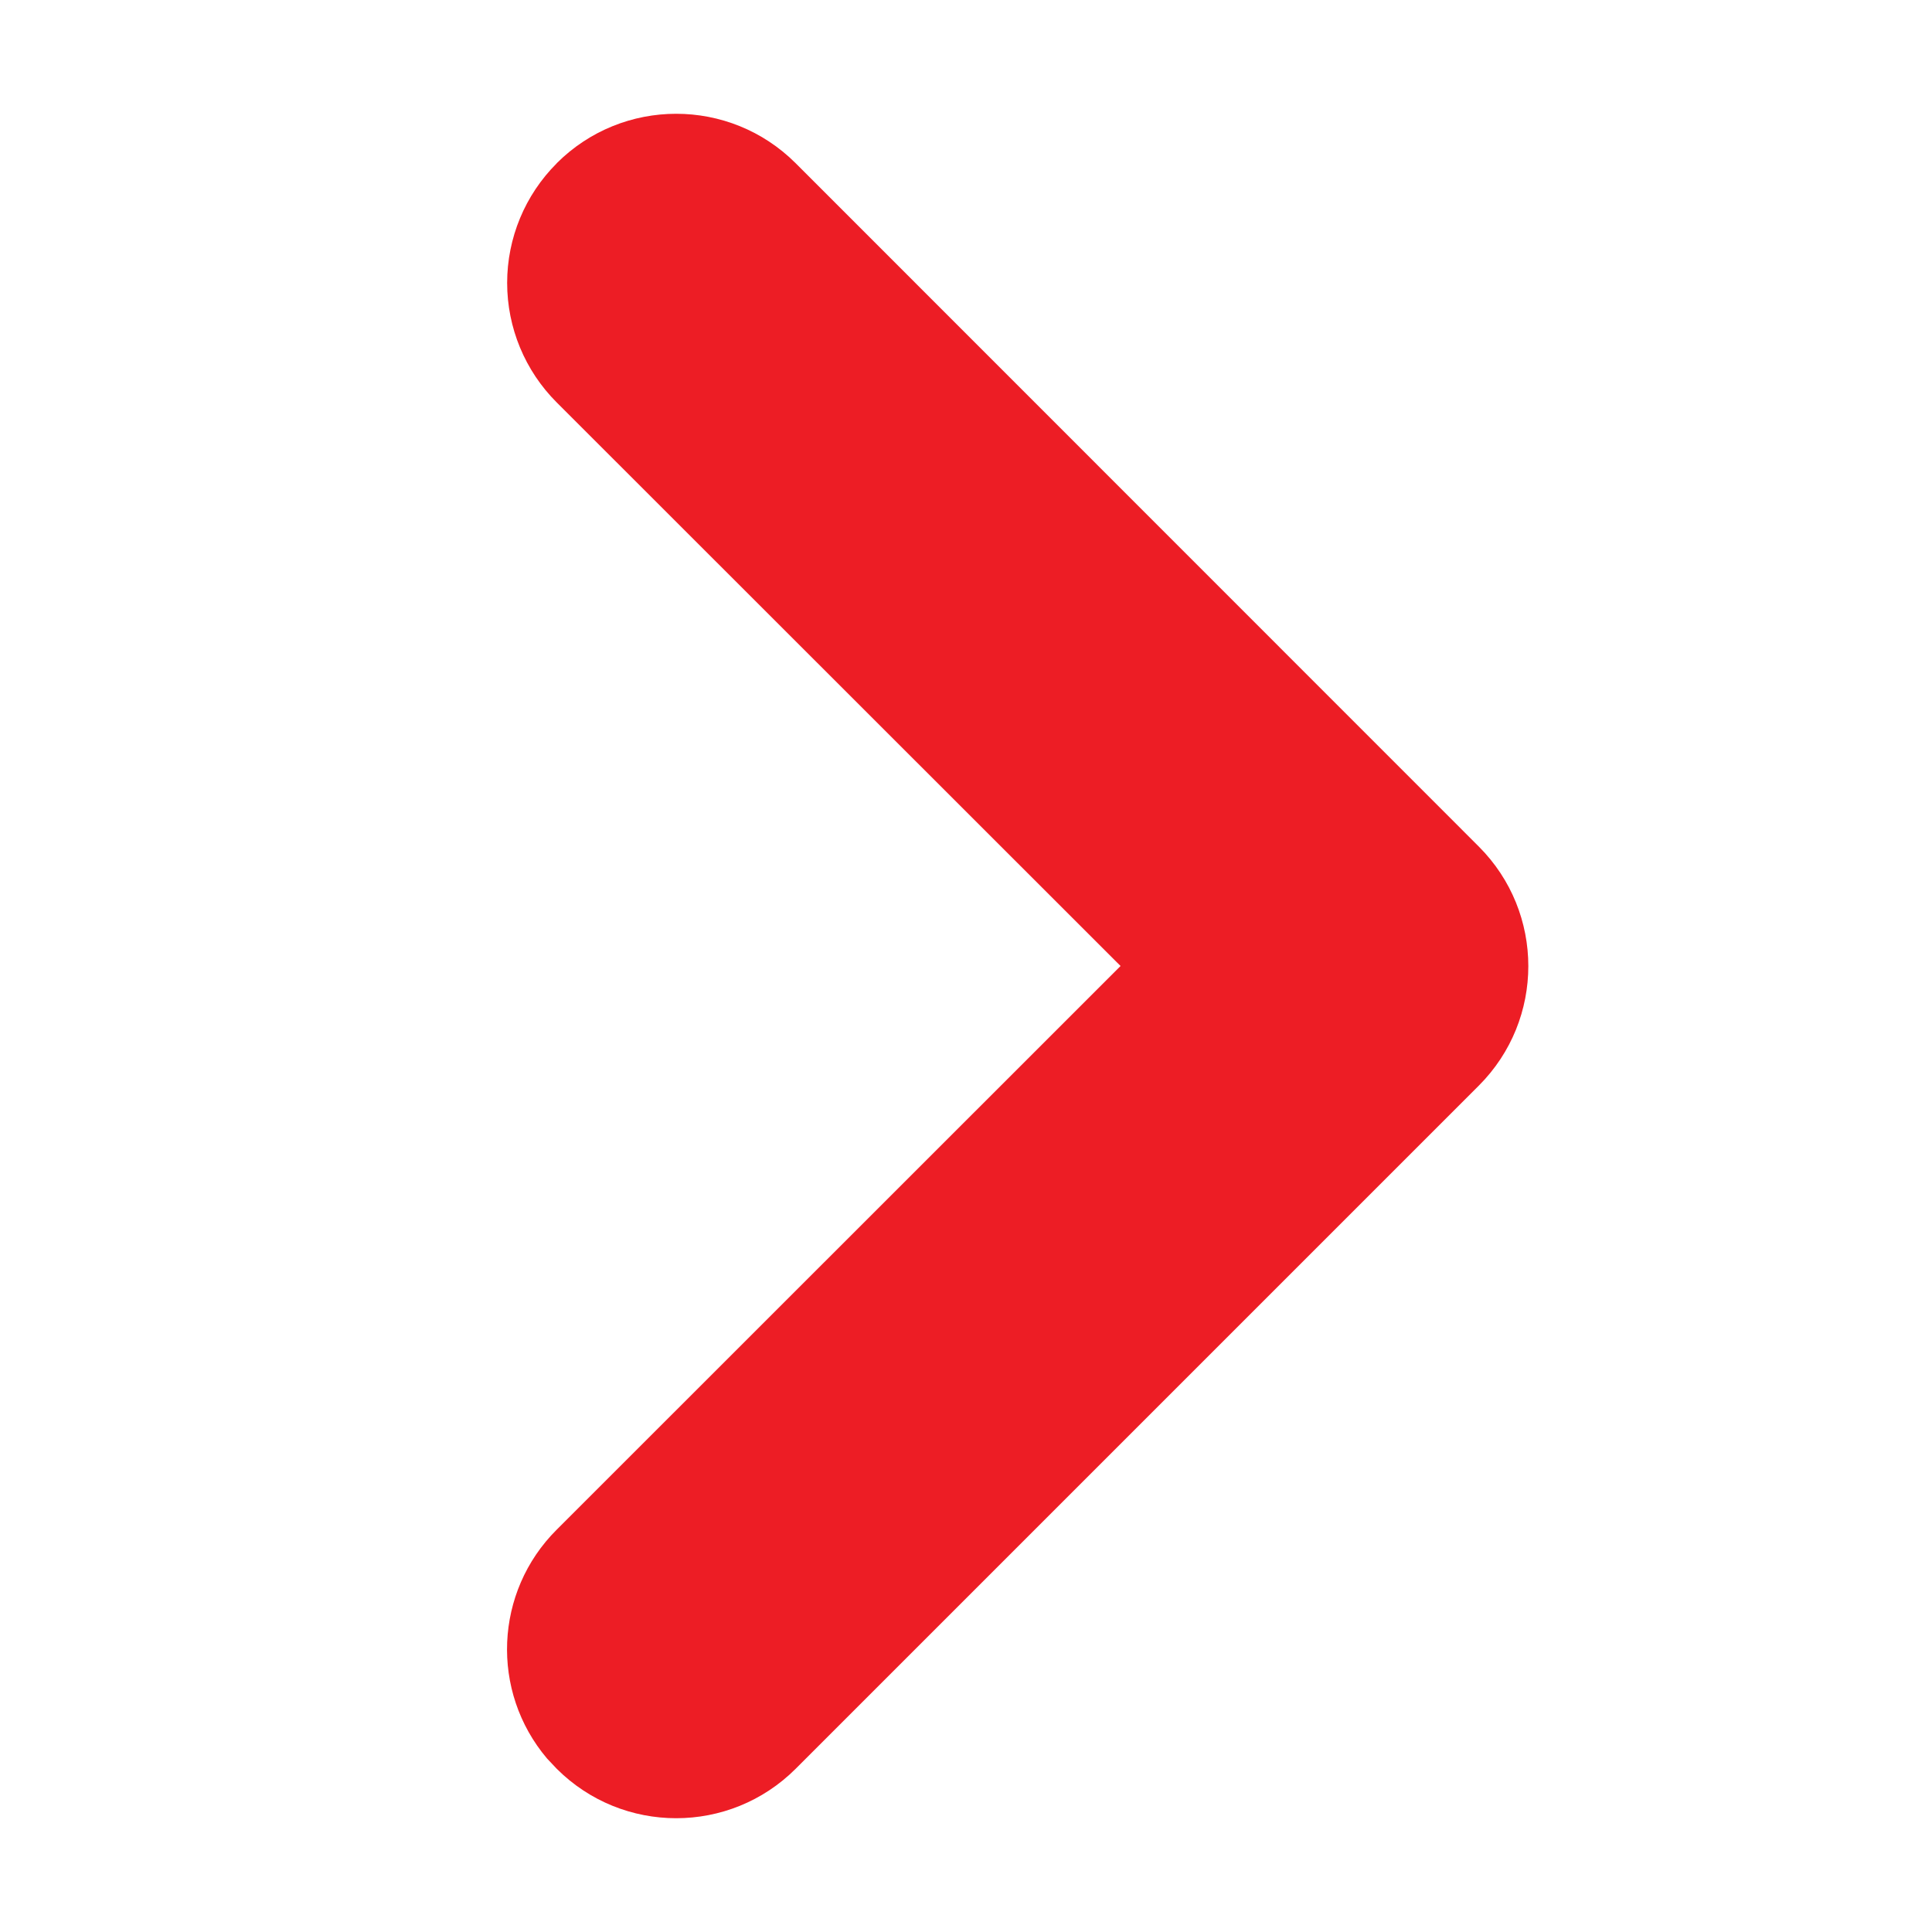
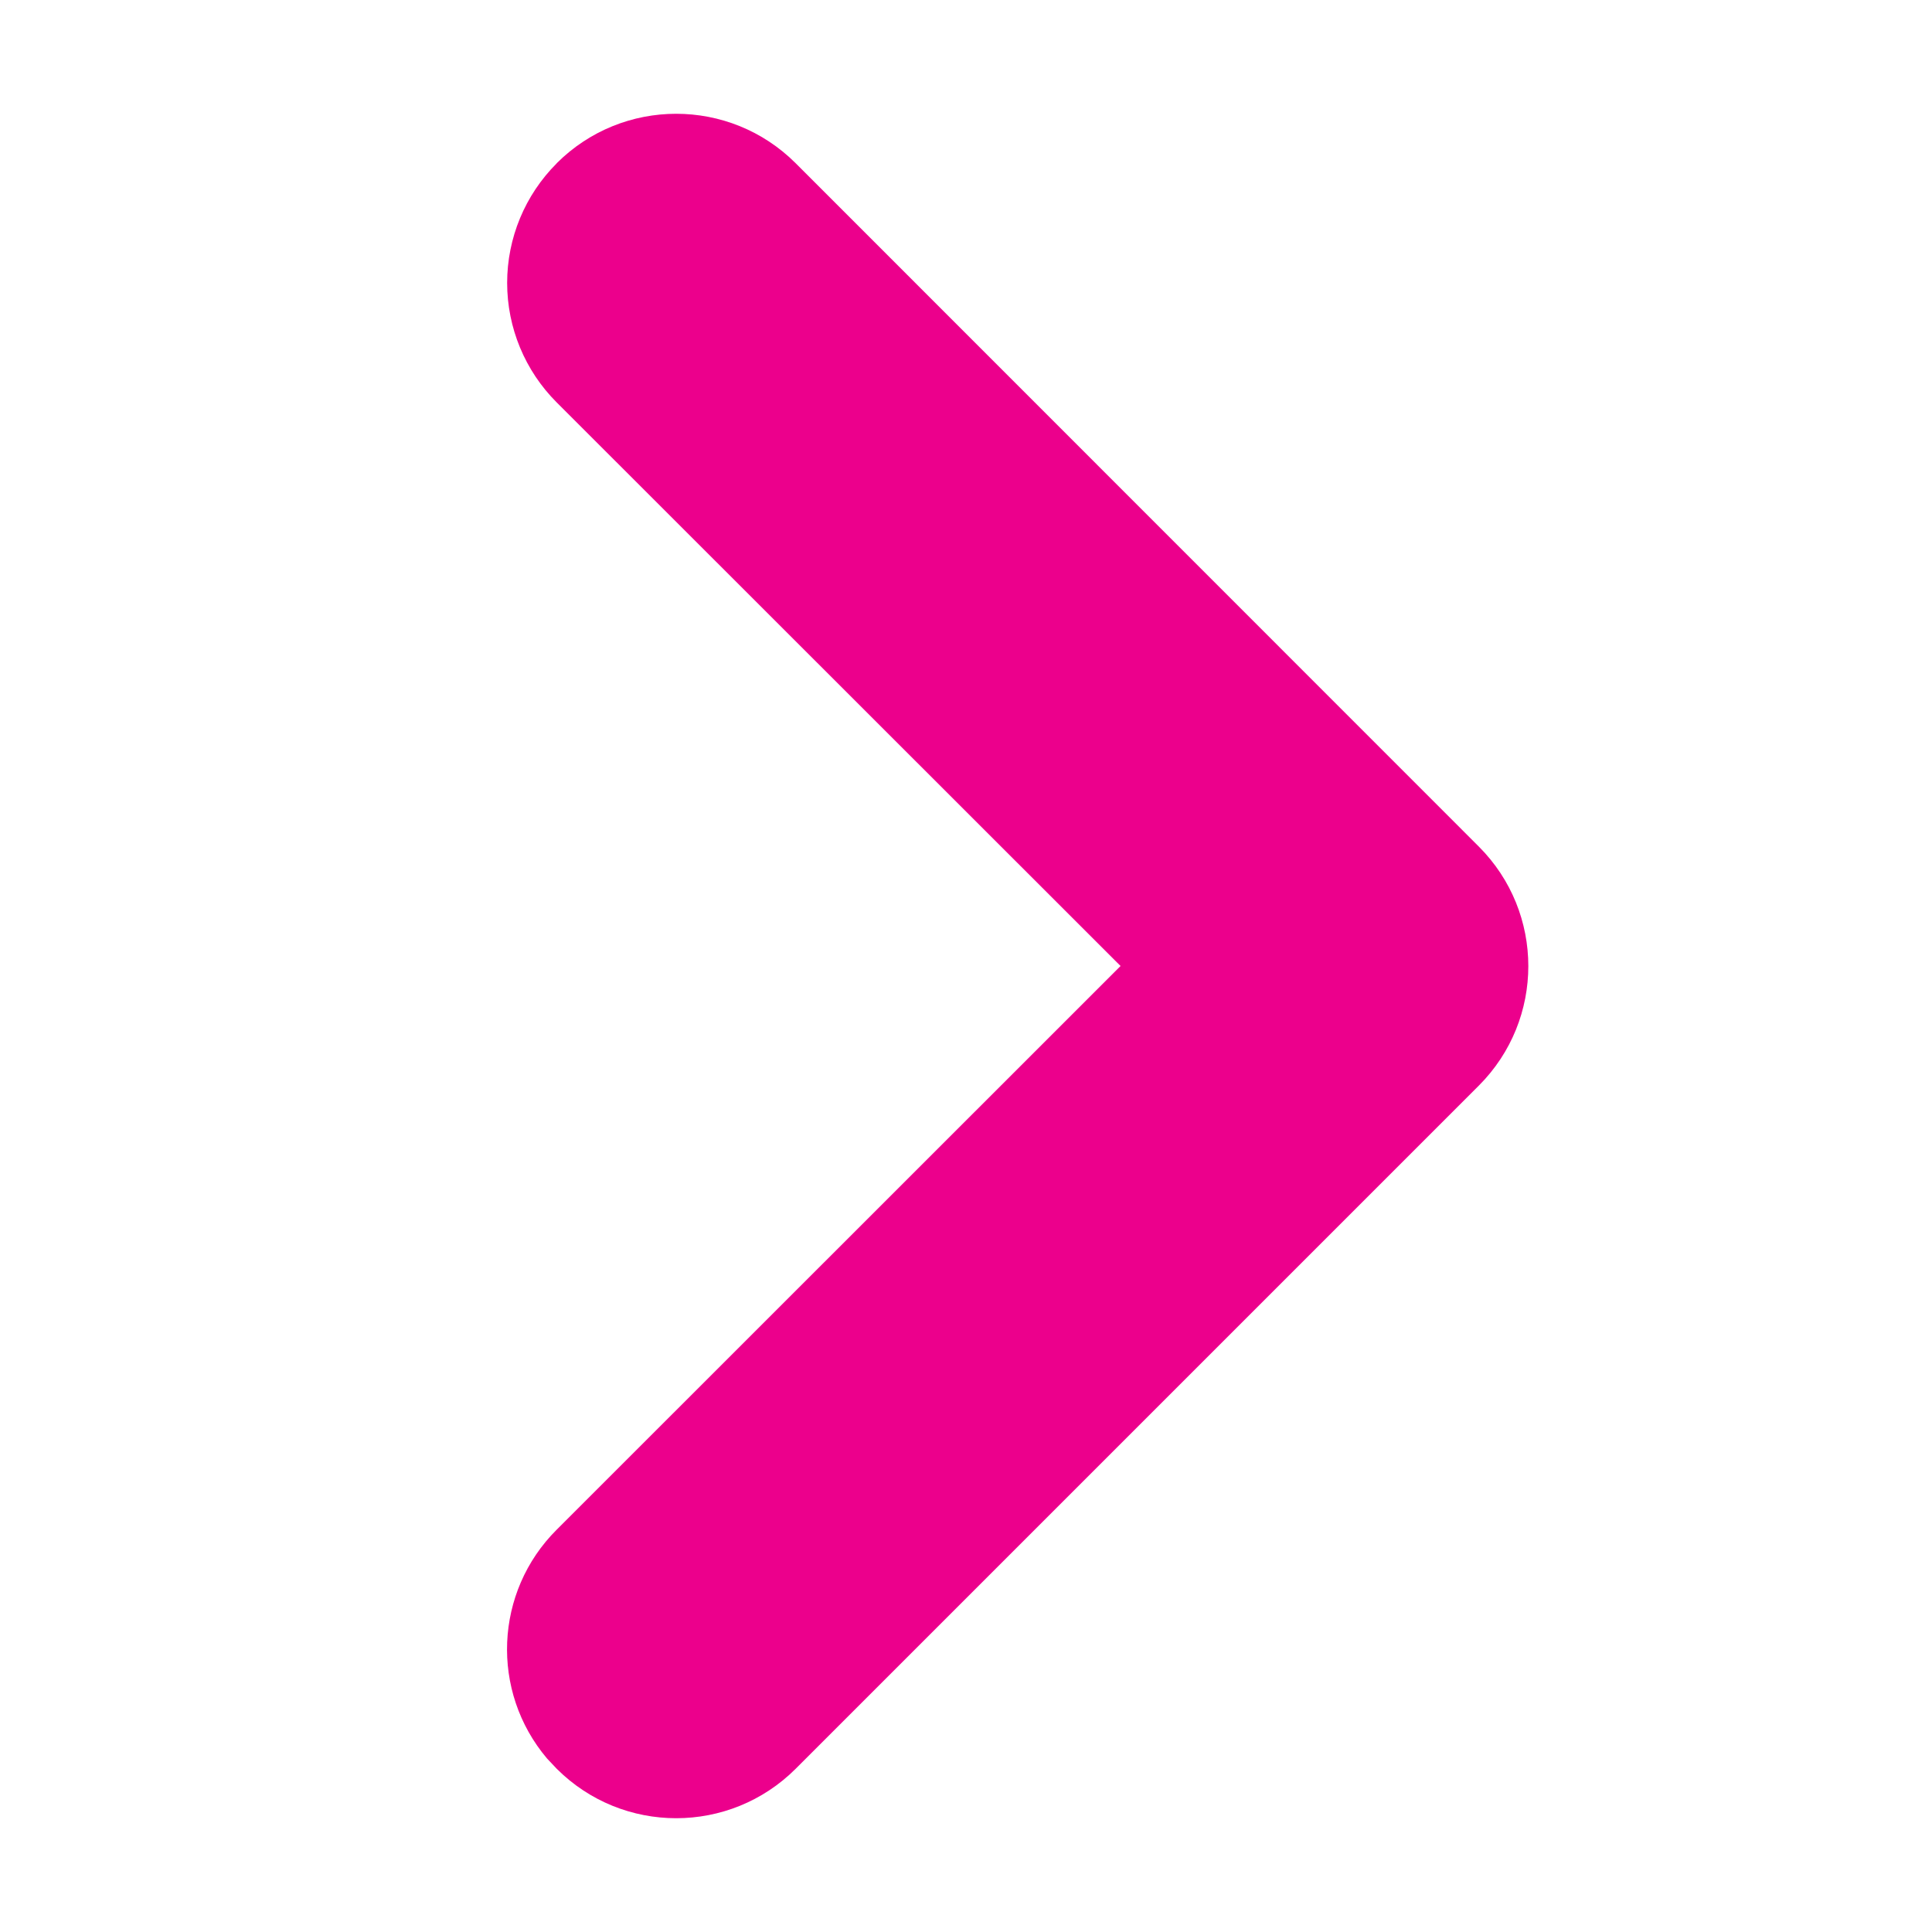
<svg xmlns="http://www.w3.org/2000/svg" width="20" height="20" viewBox="0 0 20 20">
  <g id="right-arrow-red" transform="translate(-15 -15)">
    <path id="Path_1918" data-name="Path 1918" d="M3,0H23V20H3Z" transform="translate(12 15)" fill="none" fill-rule="evenodd" />
-     <path id="Path_1919" data-name="Path 1919" d="M8.763,1.691a1.749,1.749,0,0,0,0,2.475L14.6,10,8.763,15.835a1.749,1.749,0,0,0-.1,2.369l.1.106a1.75,1.75,0,0,0,2.474,0l7.072-7.072a1.75,1.75,0,0,0,0-2.474L11.237,1.69a1.75,1.75,0,0,0-2.474,0Z" transform="translate(12 15)" fill="#ed1d25" />
+     <path id="Path_1919" data-name="Path 1919" d="M8.763,1.691a1.749,1.749,0,0,0,0,2.475L14.6,10,8.763,15.835a1.749,1.749,0,0,0-.1,2.369l.1.106a1.75,1.75,0,0,0,2.474,0l7.072-7.072a1.75,1.75,0,0,0,0-2.474L11.237,1.69a1.75,1.75,0,0,0-2.474,0Z" transform="translate(12 15)" fill="#ec008c" />
  </g>
</svg>
